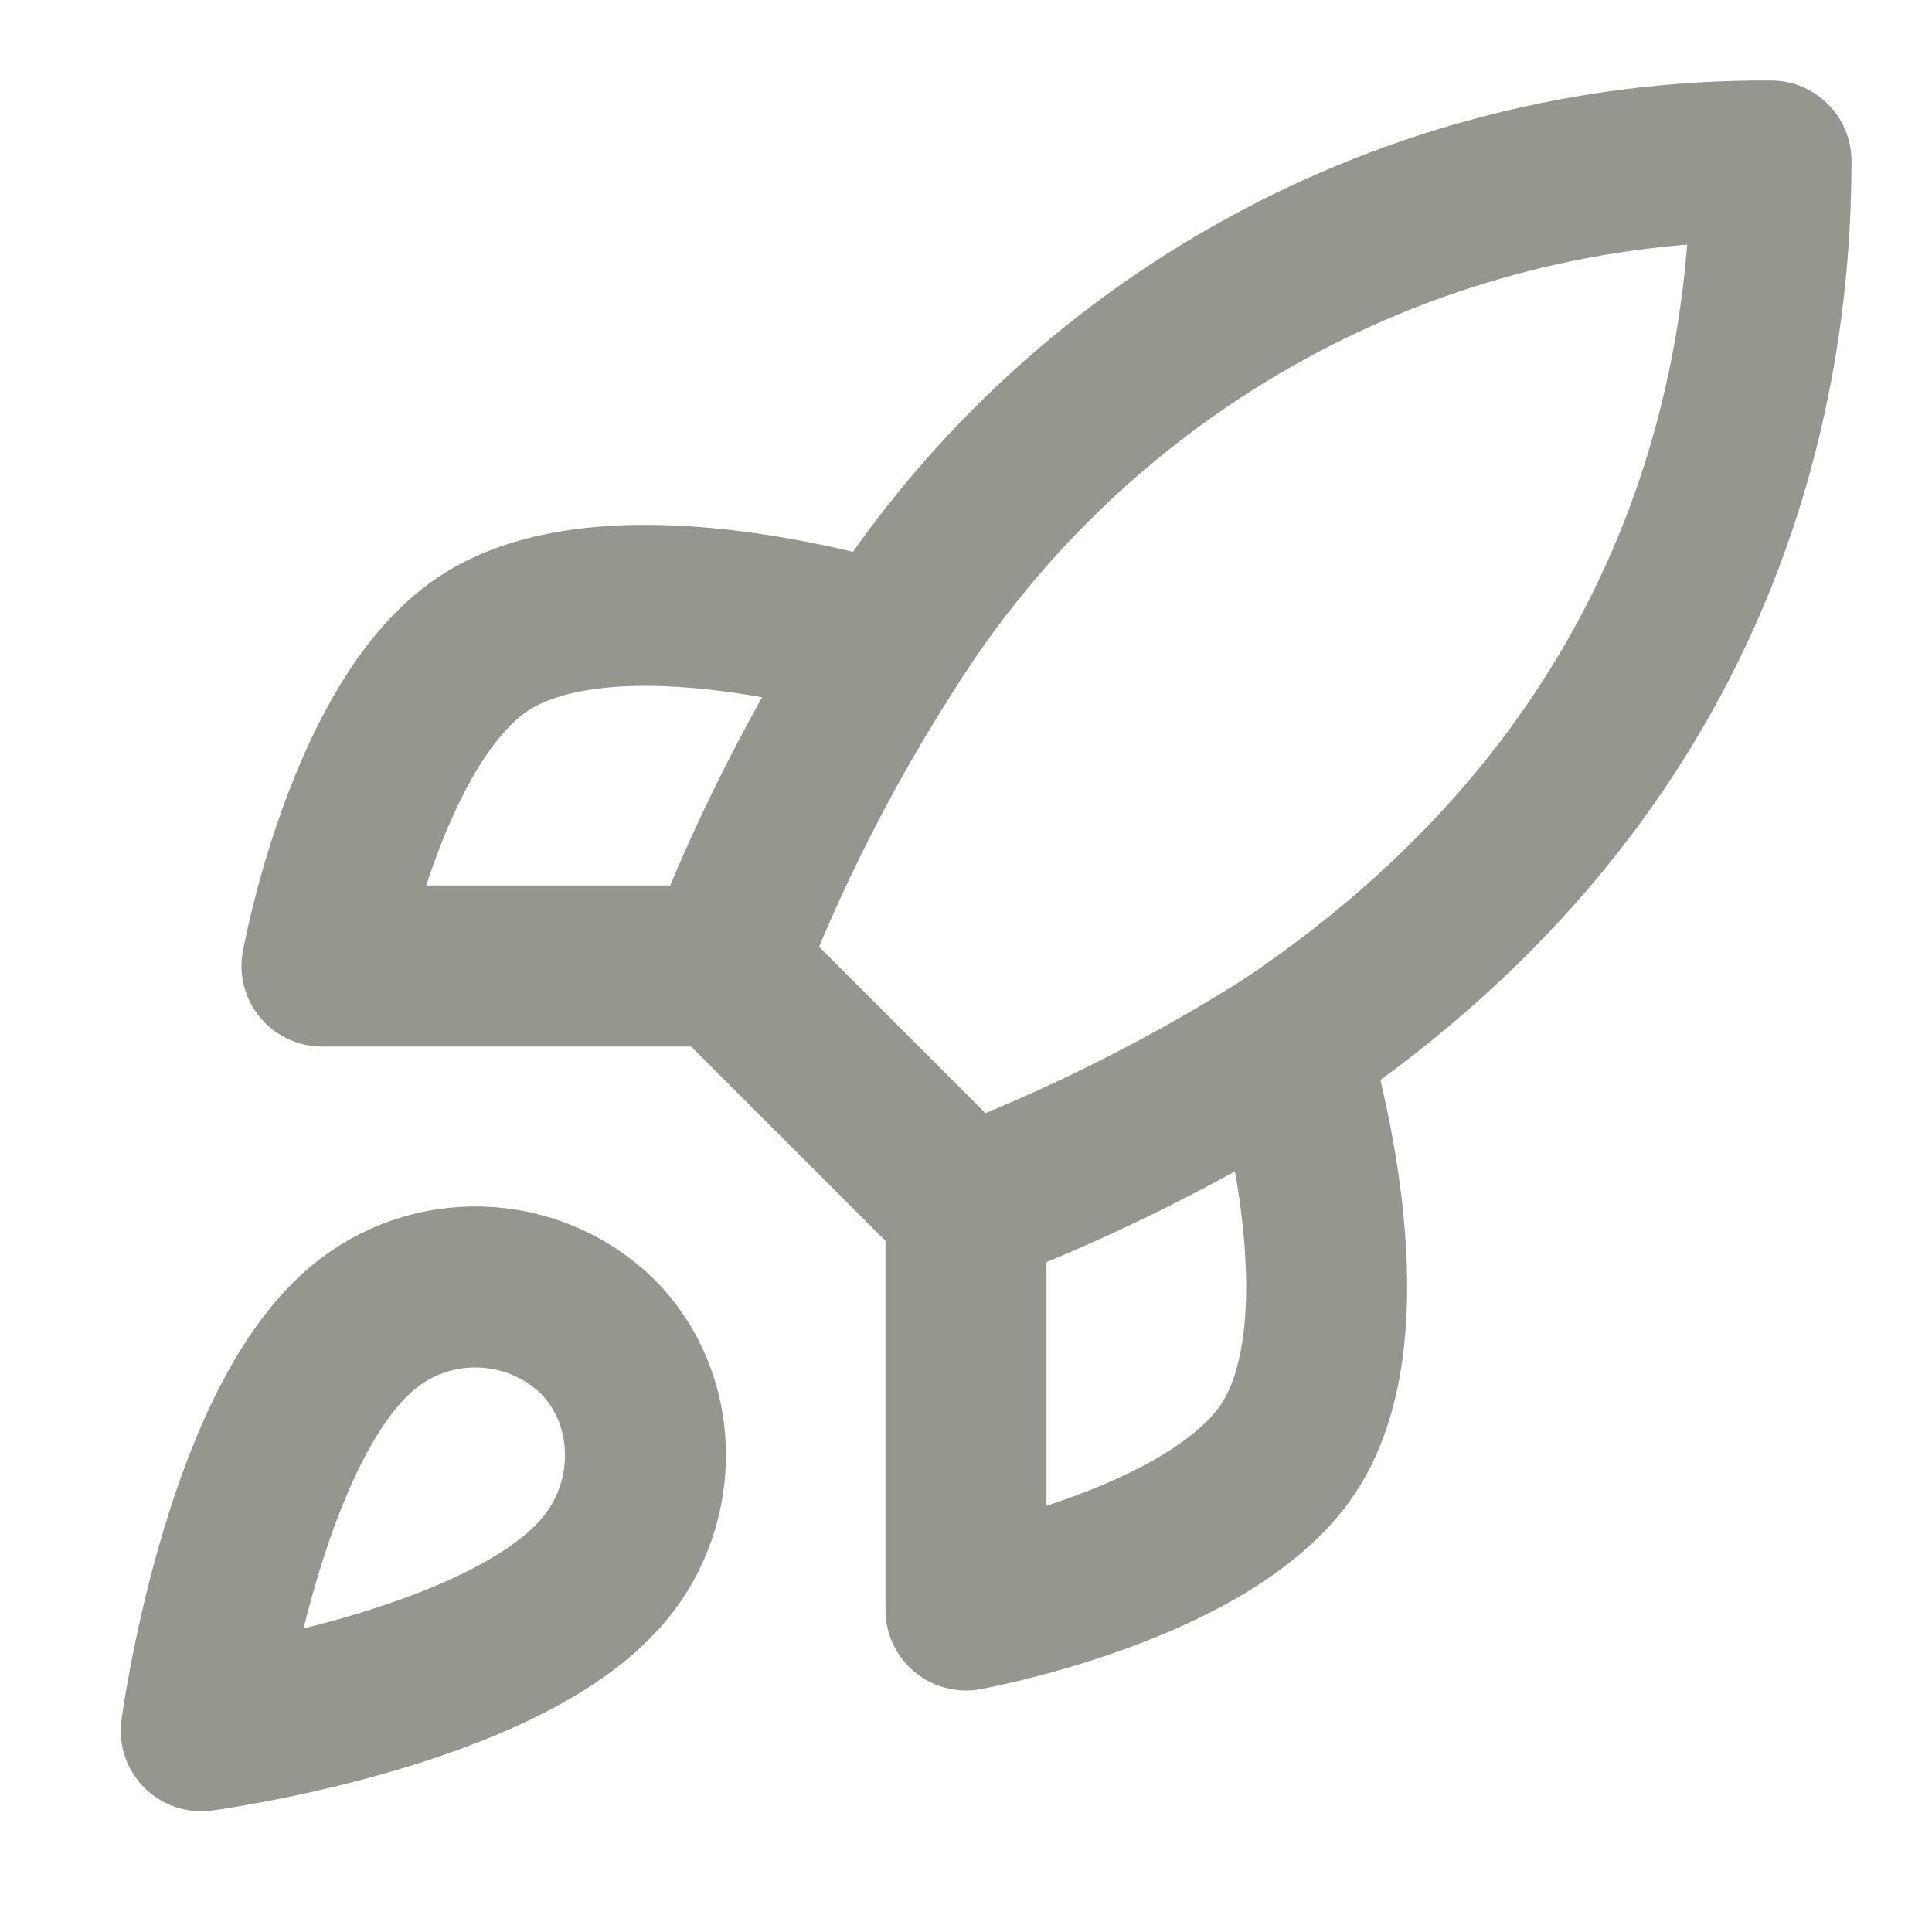
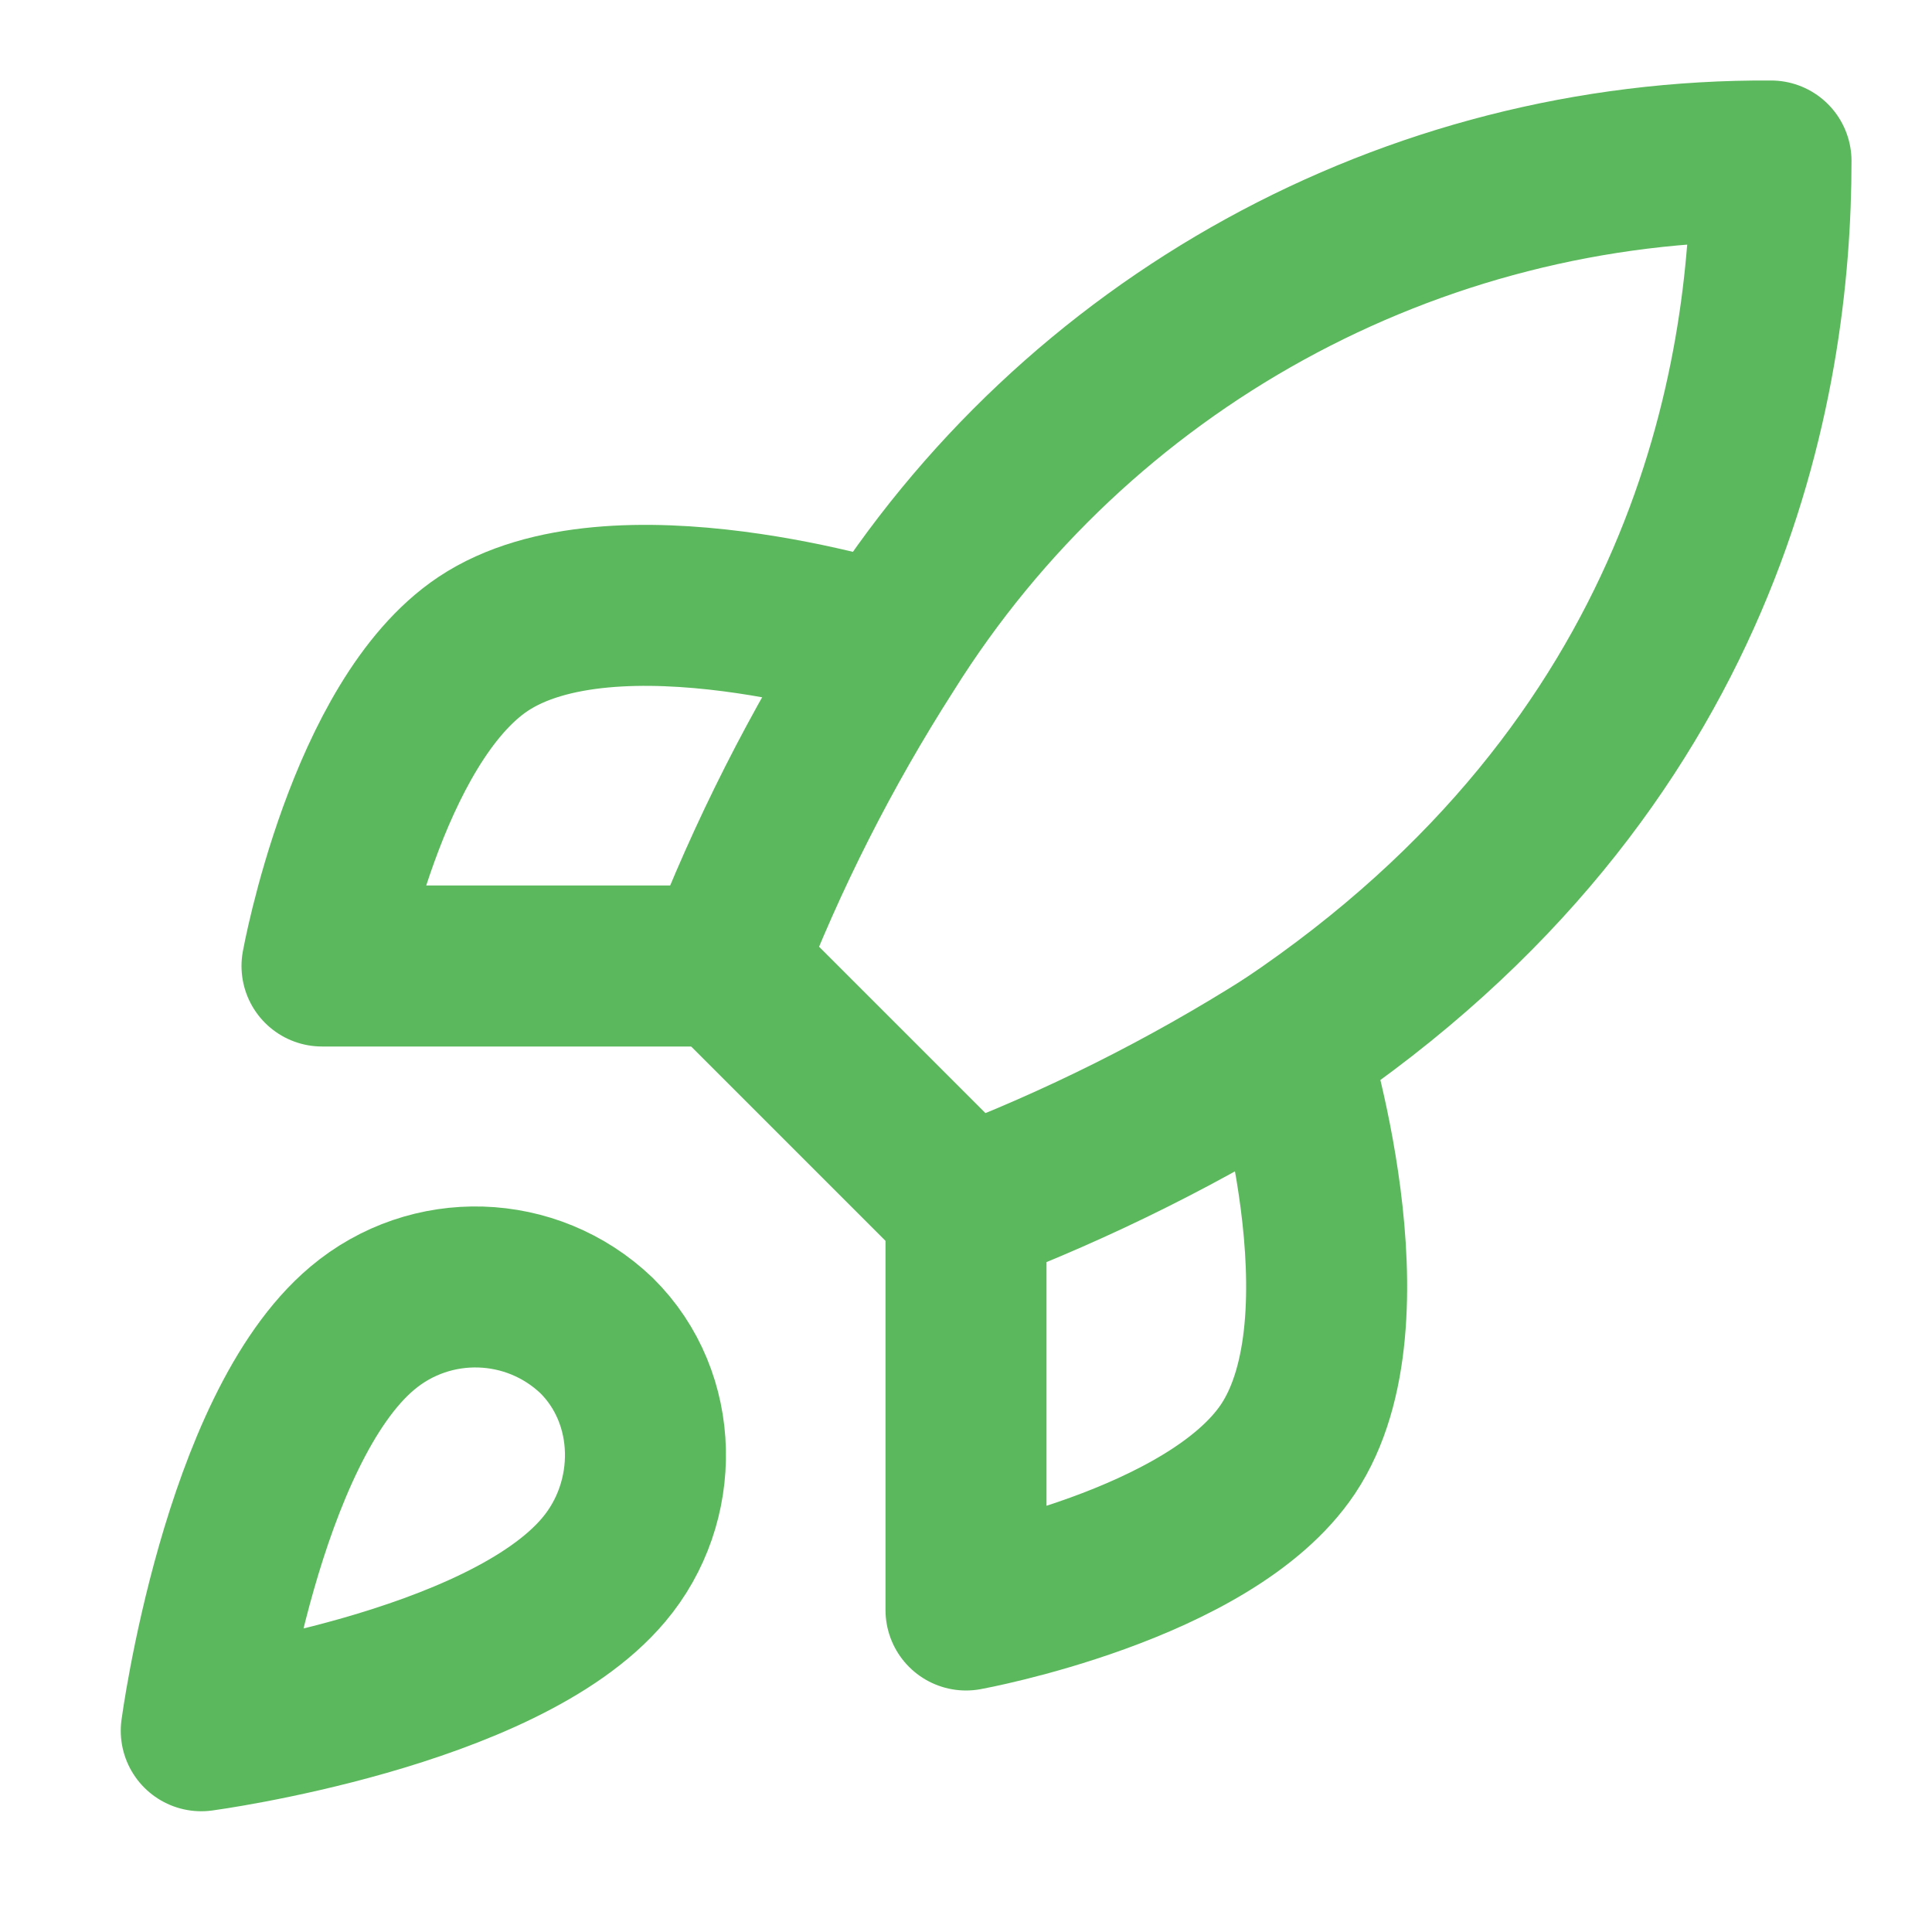
- <svg xmlns="http://www.w3.org/2000/svg" viewBox="0 0 24 24" fill="none" stroke="#95968E" stroke-width="2" stroke-linecap="round" stroke-linejoin="round">
+ <svg xmlns="http://www.w3.org/2000/svg" viewBox="0 0 24 24" fill="none" stroke="#5cb85c" stroke-width="2" stroke-linecap="round" stroke-linejoin="round">
  <path d="M4.5 16.5c-1.5 1.26-2 5-2 5s3.74-.5 5-2c.71-.84.7-2.13-.09-2.91a2.18 2.18 0 0 0-2.91-.09z" />
  <path d="m12 15-3-3a22 22 0 0 1 2-3.95A12.88 12.88 0 0 1 22 2c0 2.72-.78 7.5-6 11a22.35 22.35 0 0 1-4 2z" />
  <path d="M9 12H4s.55-3.03 2-4c1.62-1.08 5 0 5 0" />
  <path d="M12 15v5s3.03-.55 4-2c1.08-1.62 0-5 0-5" />
</svg>
